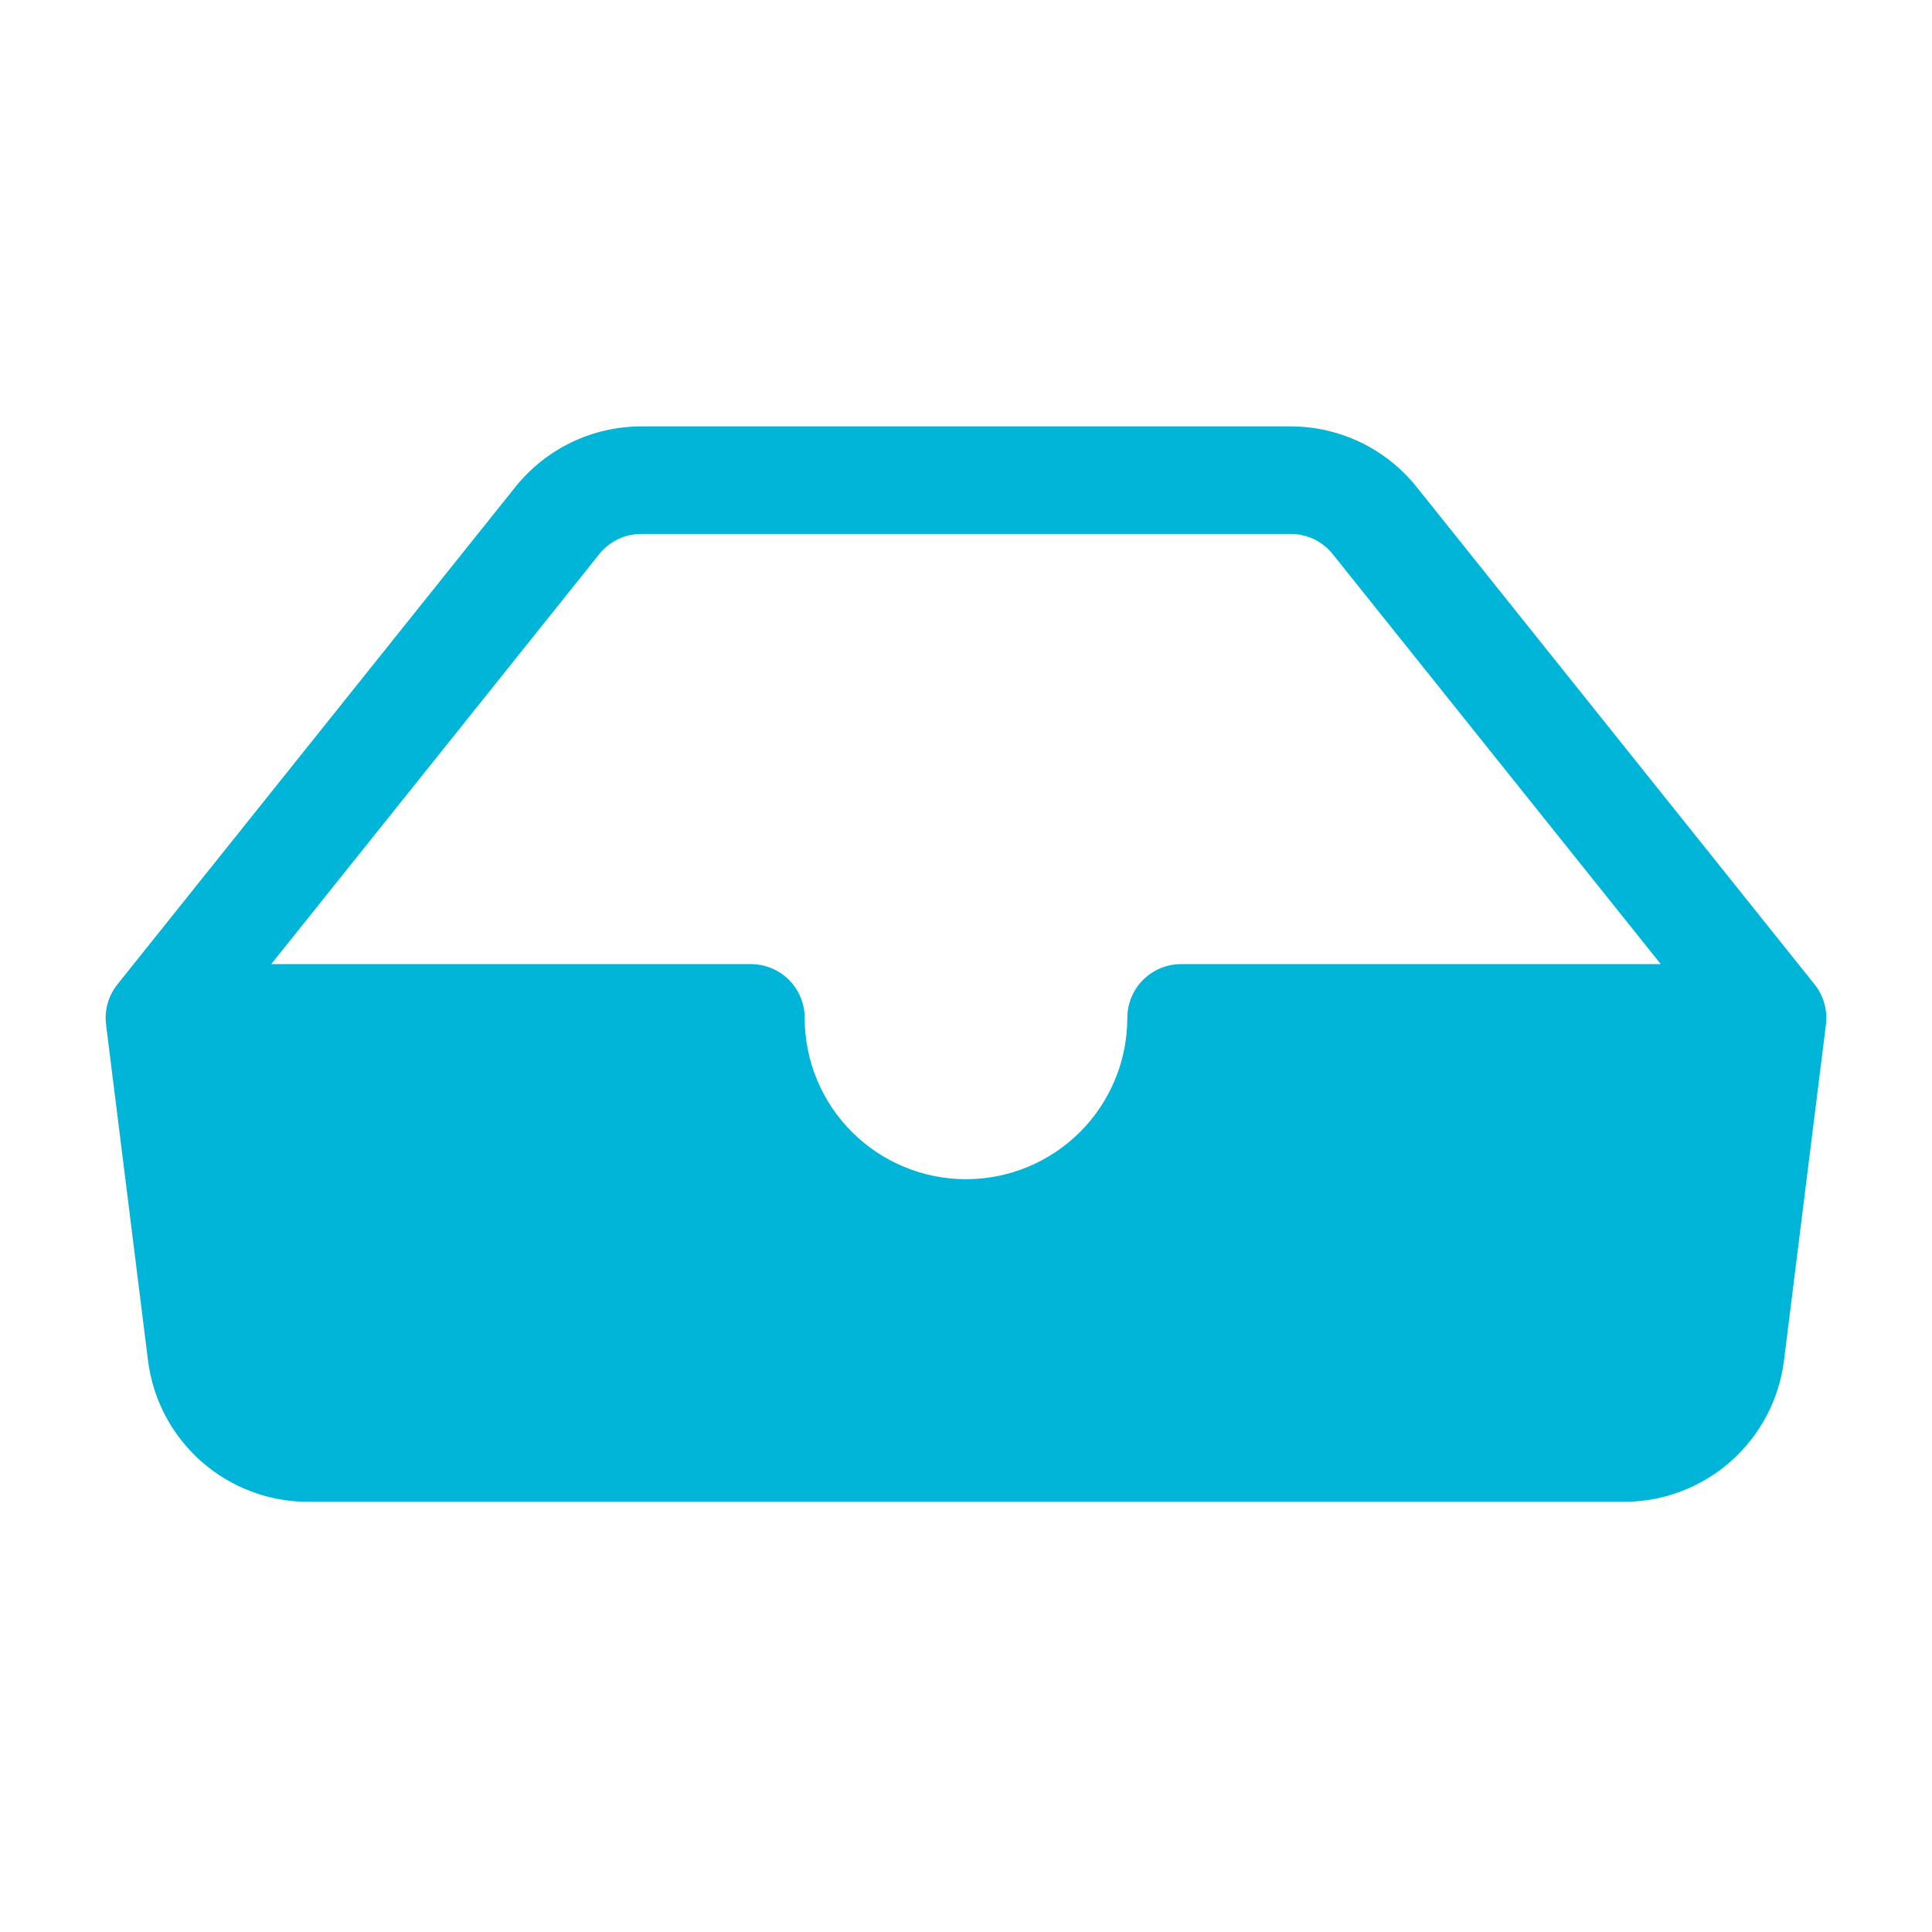
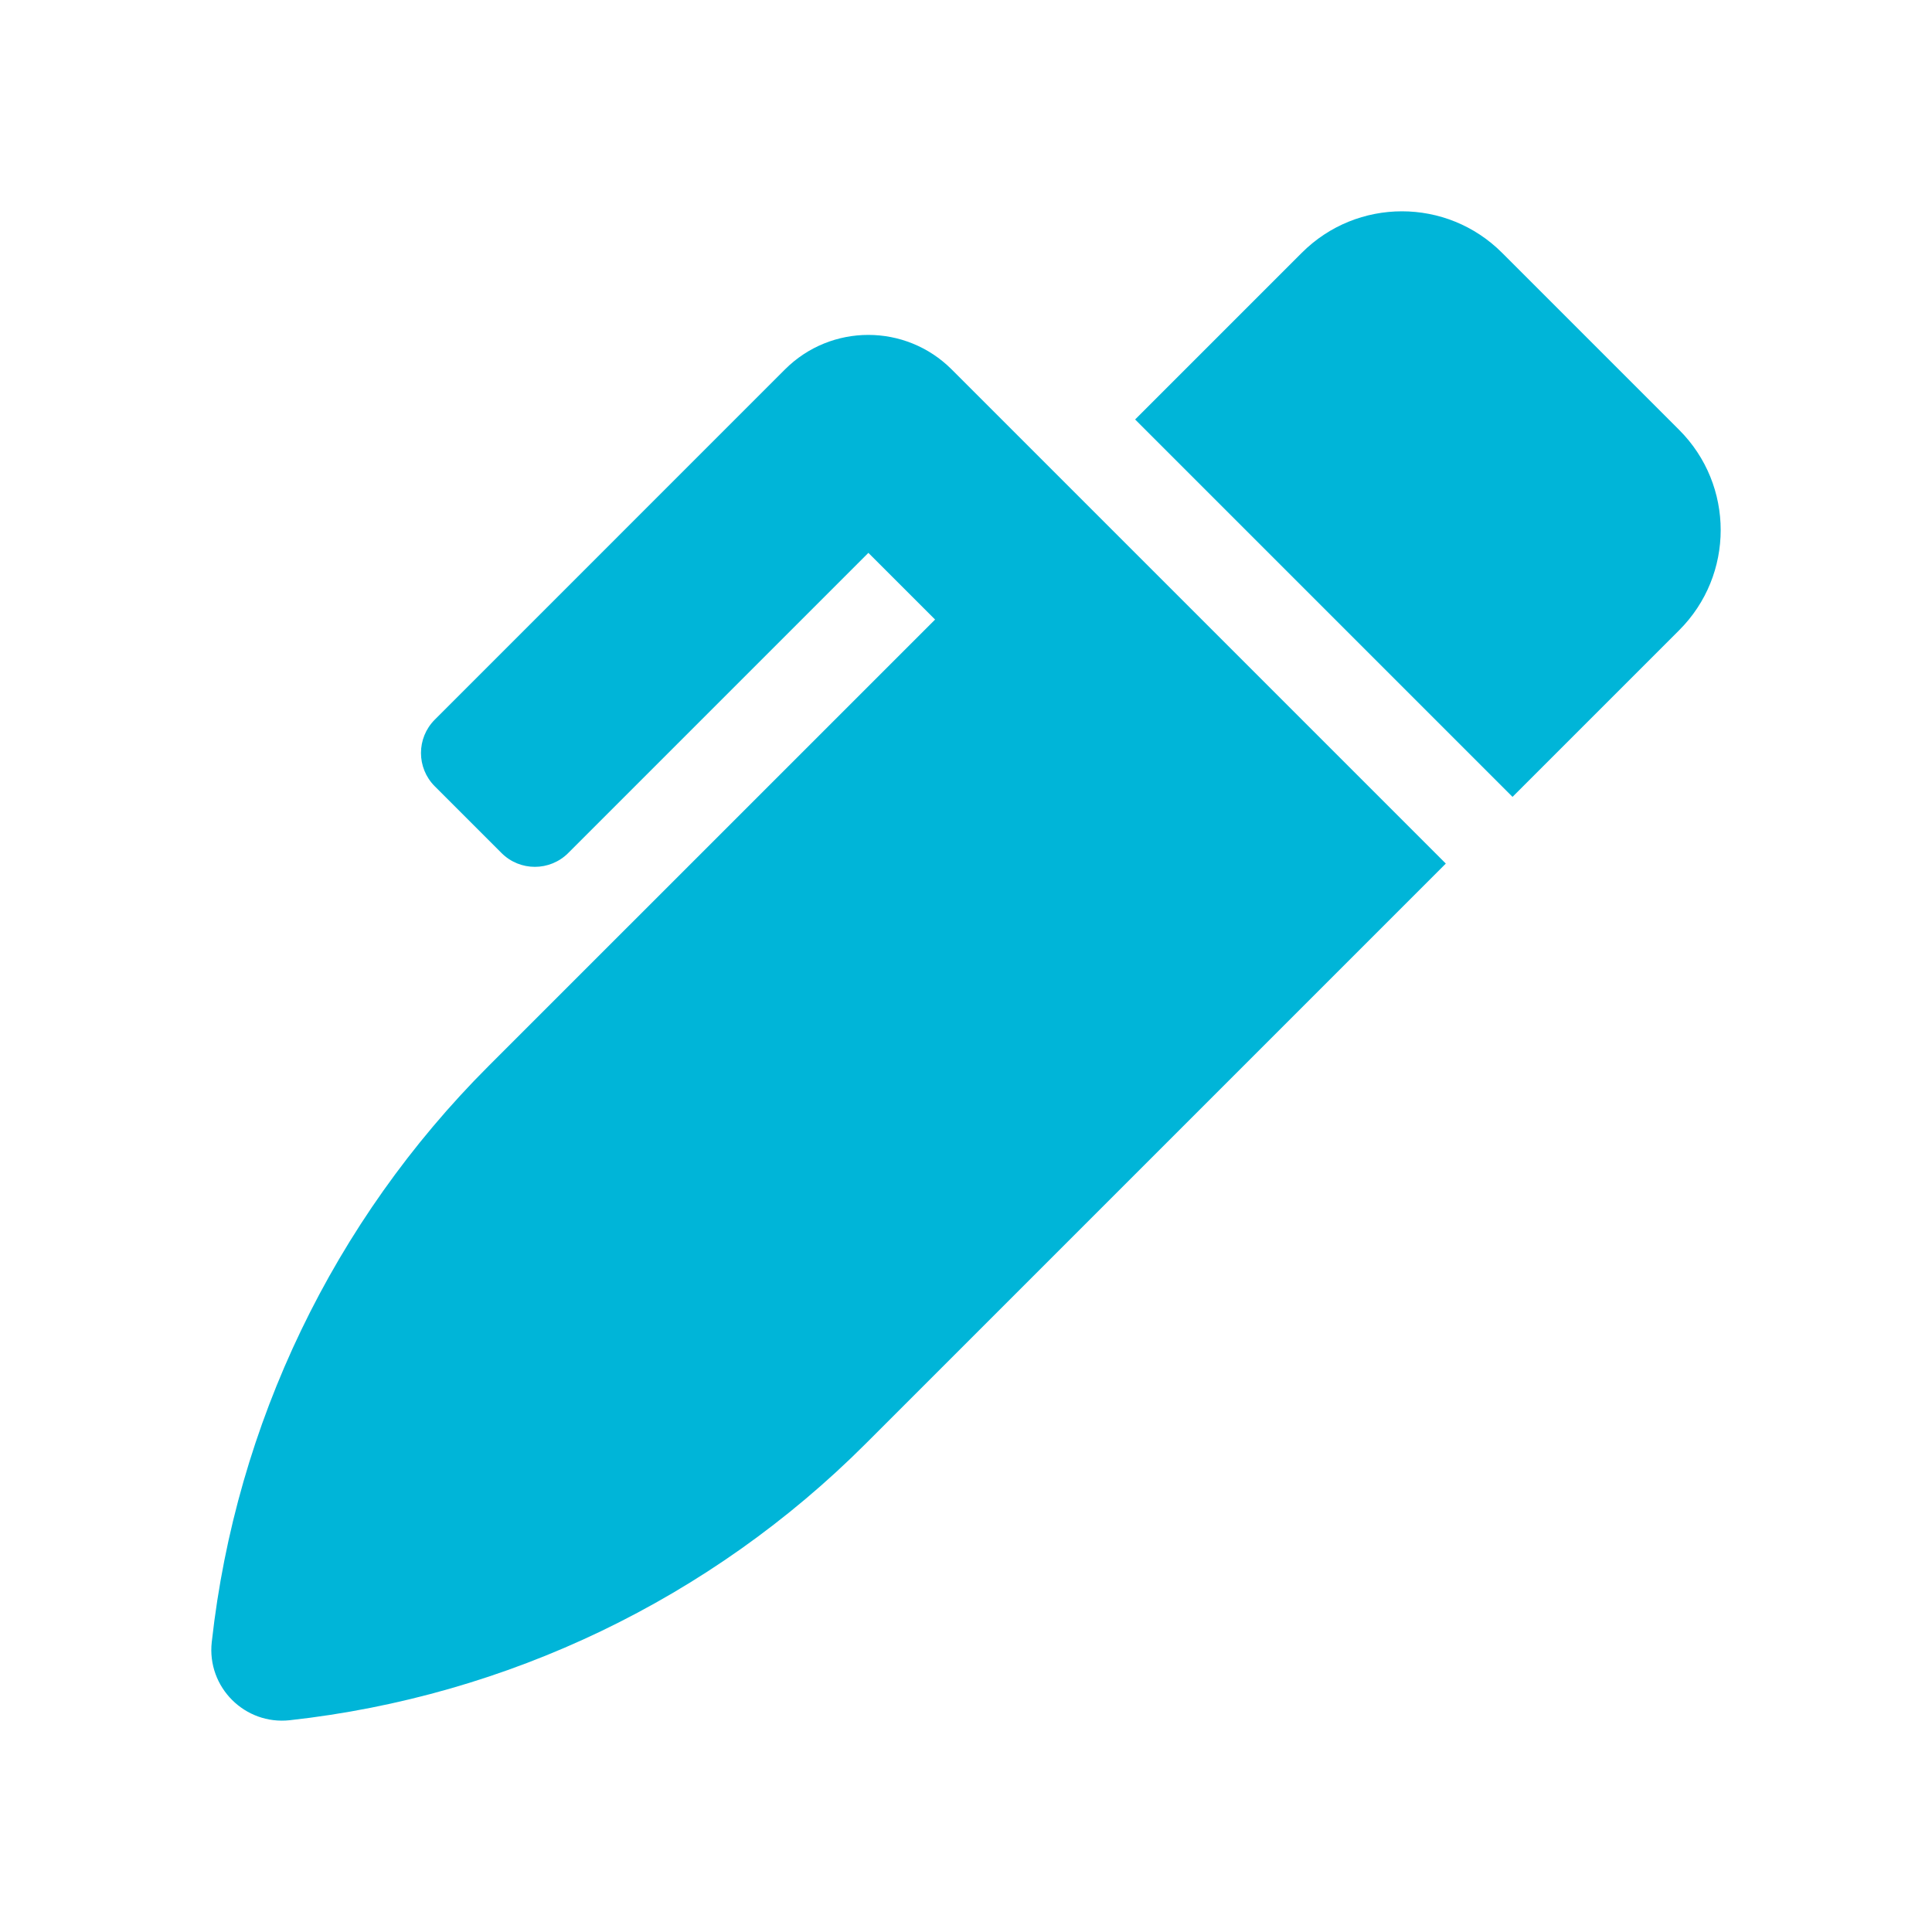
<svg xmlns="http://www.w3.org/2000/svg" width="512" height="512" viewBox="0 0 512 512" fill="none">
-   <path d="M169.928 141.5C167.792 141.503 165.684 141.986 163.76 142.914C161.836 143.841 160.145 145.189 158.812 146.858L71.885 255.5H198.998C202.778 255.5 206.403 257.001 209.075 259.674C211.747 262.346 213.249 265.971 213.249 269.75C213.249 281.088 217.753 291.962 225.77 299.979C233.788 307.996 244.662 312.5 256 312.5C267.338 312.5 278.212 307.996 286.23 299.979C294.247 291.962 298.751 281.088 298.751 269.75C298.751 265.971 300.253 262.346 302.925 259.674C305.597 257.001 309.222 255.5 313.002 255.5H440.115L353.188 146.858C351.855 145.189 350.164 143.841 348.24 142.914C346.316 141.986 344.208 141.503 342.072 141.5H169.928ZM136.582 129.045C140.583 124.044 145.657 120.005 151.429 117.228C157.2 114.451 163.522 113.006 169.928 113H342.072C348.478 113.006 354.8 114.451 360.571 117.228C366.343 120.005 371.417 124.044 375.418 129.045L480.871 260.858C482.061 262.343 482.941 264.051 483.46 265.882C483.979 267.713 484.126 269.629 483.892 271.517L472.777 360.551C471.484 370.893 466.458 380.407 458.643 387.304C450.828 394.2 440.762 398.004 430.339 398H81.661C71.238 398.004 61.172 394.2 53.357 387.304C45.542 380.407 40.516 370.893 39.223 360.551L28.108 271.517C27.874 269.629 28.021 267.713 28.54 265.882C29.059 264.051 29.939 262.343 31.129 260.858L136.582 129.045Z" fill="#00B5D8" />
+   <path d="M445.014 113.946L398.054 66.986C383.406 52.338 359.649 52.338 345.001 66.986L300.822 111.165L400.835 211.178L445.014 166.999C459.662 152.351 459.662 128.602 445.014 113.946V113.946ZM252.206 97.907C240.004 85.704 220.223 85.704 208.02 97.907L115.226 190.709C110.343 195.592 110.343 203.506 115.226 208.381L132.905 226.06C137.788 230.943 145.701 230.943 150.584 226.06L230.129 146.515L247.808 164.187L129.405 282.582C88.393 323.594 62.556 377.34 56.141 434.984L56.118 435.164C54.79 447.101 64.875 457.195 76.813 455.874C134.531 449.501 188.356 423.655 229.418 382.595L383.156 228.857L318.494 164.194L252.206 97.907V97.907Z" fill="#00B5D8" />
</svg>
